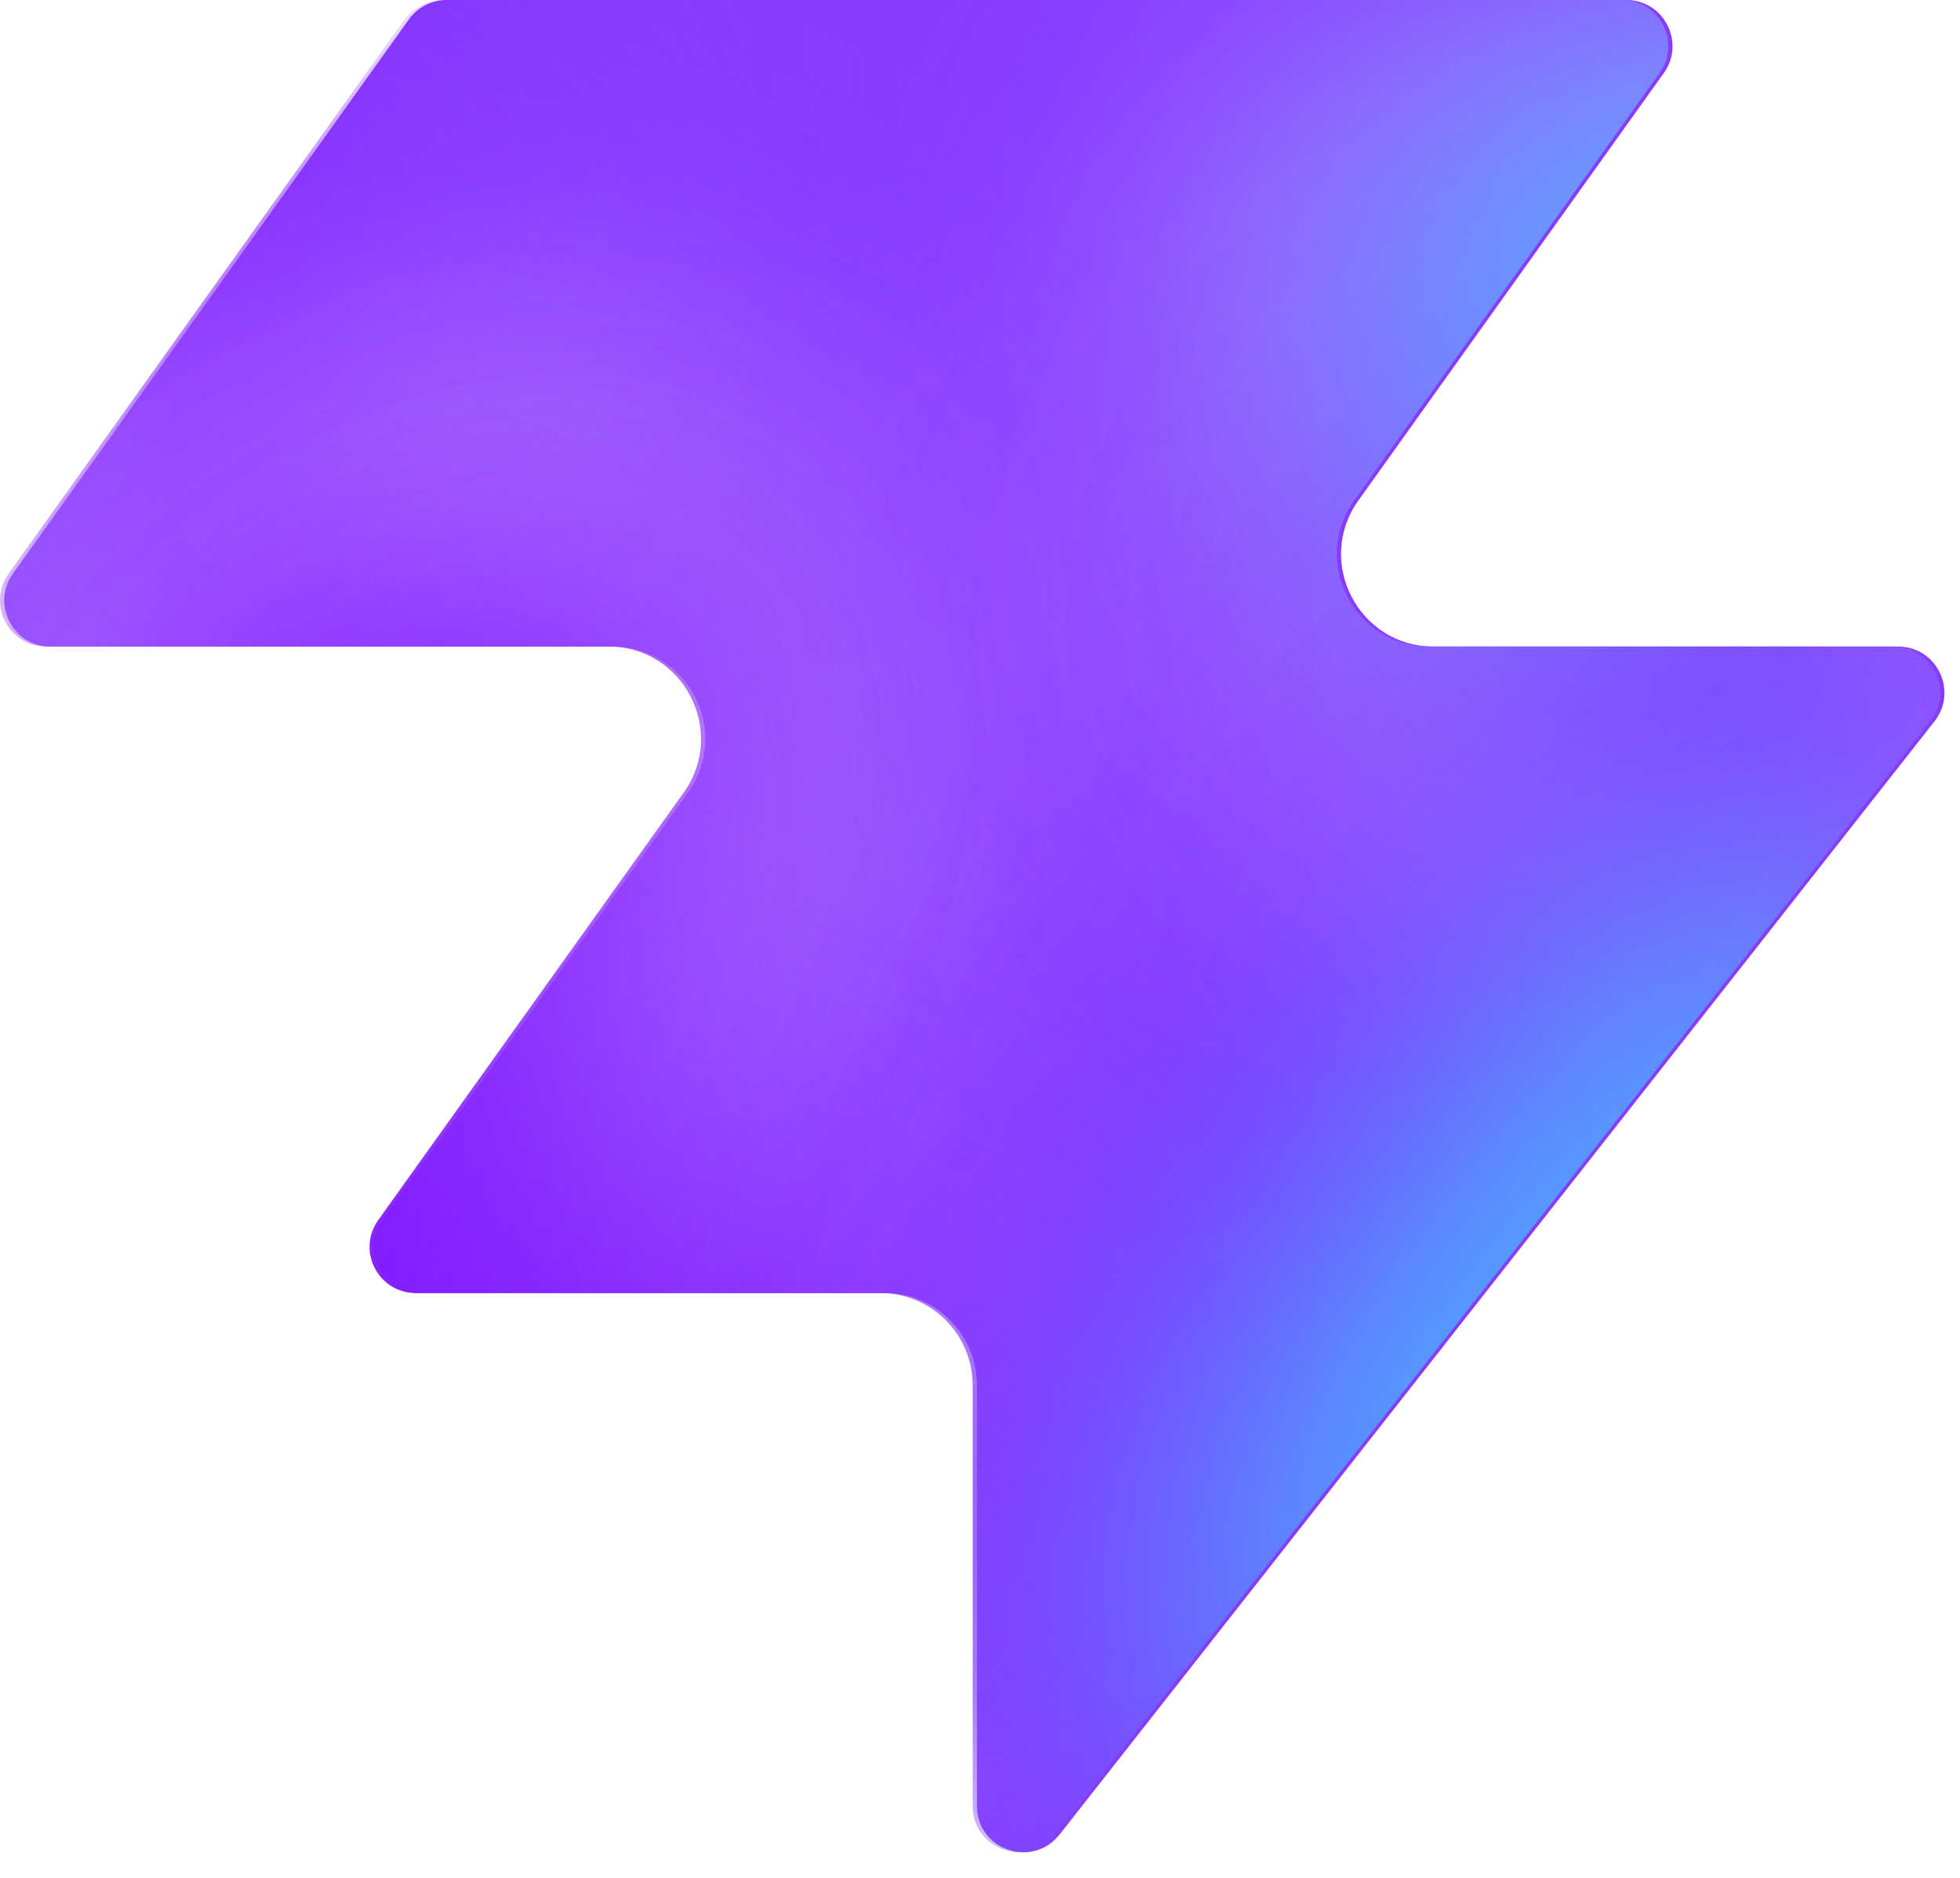
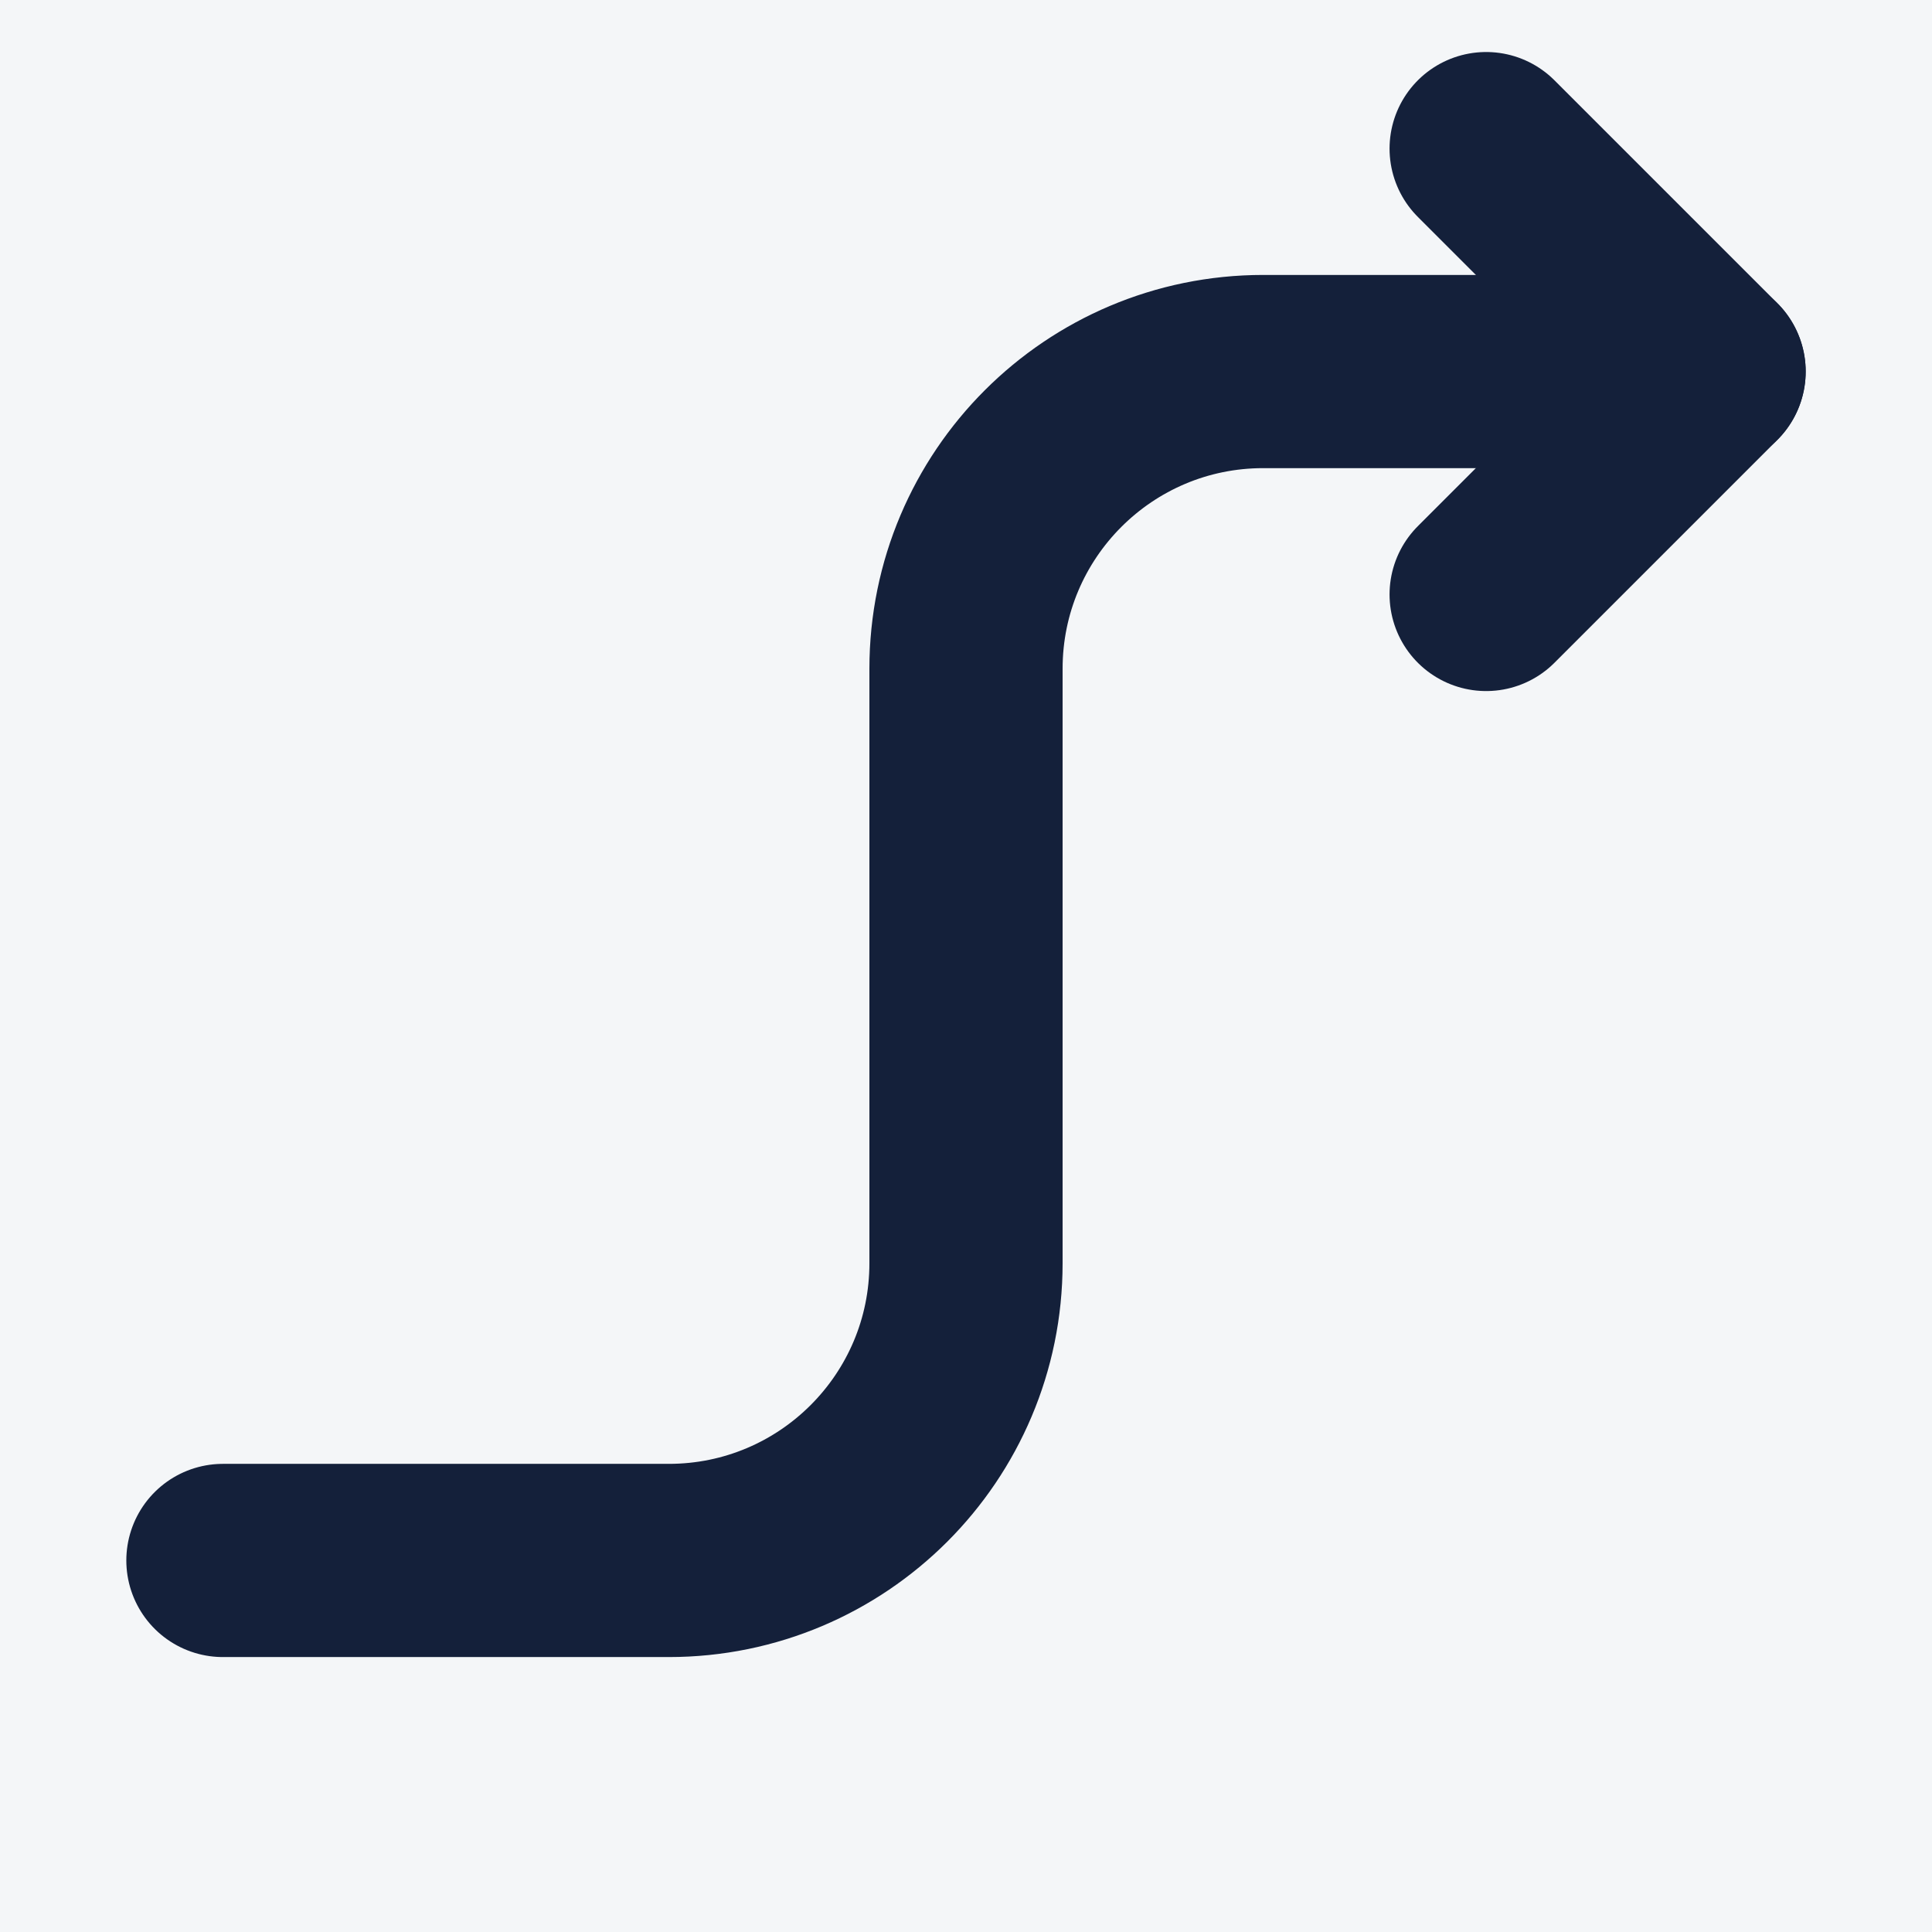
- <svg xmlns="http://www.w3.org/2000/svg" width="48" height="46" fill="none" viewBox="0 0 48 46">
-   <path fill="#863bff" d="M25.946 44.938c-.664.845-2.021.375-2.021-.698V33.937a2.26 2.26 0 0 0-2.262-2.262H10.287c-.92 0-1.456-1.04-.92-1.788l7.48-10.471c1.07-1.497 0-3.578-1.842-3.578H1.237c-.92 0-1.456-1.04-.92-1.788L10.013.474c.214-.297.556-.474.92-.474h28.894c.92 0 1.456 1.04.92 1.788l-7.48 10.471c-1.07 1.498 0 3.579 1.842 3.579h11.377c.943 0 1.473 1.088.89 1.83L25.947 44.94z" style="fill:#863bff;fill:color(display-p3 .525 .23 1);fill-opacity:1" />
-   <mask id="a" width="48" height="46" x="0" y="0" maskUnits="userSpaceOnUse" style="mask-type:alpha">
-     <path fill="#000" d="M25.842 44.938c-.664.844-2.021.375-2.021-.698V33.937a2.26 2.26 0 0 0-2.262-2.262H10.183c-.92 0-1.456-1.04-.92-1.788l7.48-10.471c1.07-1.498 0-3.579-1.842-3.579H1.133c-.92 0-1.456-1.04-.92-1.787L9.91.473c.214-.297.556-.474.92-.474h28.894c.92 0 1.456 1.04.92 1.788l-7.48 10.471c-1.07 1.498 0 3.578 1.842 3.578h11.377c.943 0 1.473 1.088.89 1.832L25.843 44.94z" style="fill:#000;fill-opacity:1" />
-   </mask>
-   <g mask="url(#a)">
-     <g filter="url(#b)">
-       <ellipse cx="5.508" cy="14.704" fill="#ede6ff" rx="5.508" ry="14.704" style="fill:#ede6ff;fill:color(display-p3 .927 .903 1);fill-opacity:1" transform="matrix(.00324 1 1 -.00324 -4.47 31.516)" />
-     </g>
-     <g filter="url(#c)">
-       <ellipse cx="10.399" cy="29.851" fill="#ede6ff" rx="10.399" ry="29.851" style="fill:#ede6ff;fill:color(display-p3 .927 .903 1);fill-opacity:1" transform="matrix(.00324 1 1 -.00324 -39.328 7.883)" />
-     </g>
-     <g filter="url(#d)">
-       <ellipse cx="5.508" cy="30.487" fill="#7e14ff" rx="5.508" ry="30.487" style="fill:#7e14ff;fill:color(display-p3 .492 .077 1);fill-opacity:1" transform="rotate(89.814 -25.913 -14.639)scale(1 -1)" />
-     </g>
-     <g filter="url(#e)">
-       <ellipse cx="5.508" cy="30.599" fill="#7e14ff" rx="5.508" ry="30.599" style="fill:#7e14ff;fill:color(display-p3 .492 .077 1);fill-opacity:1" transform="rotate(89.814 -32.644 -3.334)scale(1 -1)" />
-     </g>
-     <g filter="url(#f)">
-       <ellipse cx="5.508" cy="30.599" fill="#7e14ff" rx="5.508" ry="30.599" style="fill:#7e14ff;fill:color(display-p3 .492 .077 1);fill-opacity:1" transform="matrix(.00324 1 1 -.00324 -34.34 30.47)" />
-     </g>
-     <g filter="url(#g)">
-       <ellipse cx="14.072" cy="22.078" fill="#ede6ff" rx="14.072" ry="22.078" style="fill:#ede6ff;fill:color(display-p3 .927 .903 1);fill-opacity:1" transform="rotate(93.35 24.506 48.493)scale(-1 1)" />
-     </g>
-     <g filter="url(#h)">
-       <ellipse cx="3.47" cy="21.501" fill="#7e14ff" rx="3.47" ry="21.501" style="fill:#7e14ff;fill:color(display-p3 .492 .077 1);fill-opacity:1" transform="rotate(89.009 28.708 47.59)scale(-1 1)" />
-     </g>
-     <g filter="url(#i)">
-       <ellipse cx="3.47" cy="21.501" fill="#7e14ff" rx="3.47" ry="21.501" style="fill:#7e14ff;fill:color(display-p3 .492 .077 1);fill-opacity:1" transform="rotate(89.009 28.708 47.59)scale(-1 1)" />
-     </g>
-     <g filter="url(#j)">
-       <ellipse cx=".387" cy="8.972" fill="#7e14ff" rx="4.407" ry="29.108" style="fill:#7e14ff;fill:color(display-p3 .492 .077 1);fill-opacity:1" transform="rotate(39.51 .387 8.972)" />
-     </g>
-     <g filter="url(#k)">
-       <ellipse cx="47.523" cy="-6.092" fill="#7e14ff" rx="4.407" ry="29.108" style="fill:#7e14ff;fill:color(display-p3 .492 .077 1);fill-opacity:1" transform="rotate(37.892 47.523 -6.092)" />
-     </g>
-     <g filter="url(#l)">
-       <ellipse cx="41.412" cy="6.333" fill="#47bfff" rx="5.971" ry="9.665" style="fill:#47bfff;fill:color(display-p3 .28 .748 1);fill-opacity:1" transform="rotate(37.892 41.412 6.333)" />
-     </g>
-     <g filter="url(#m)">
-       <ellipse cx="-1.879" cy="38.332" fill="#7e14ff" rx="4.407" ry="29.108" style="fill:#7e14ff;fill:color(display-p3 .492 .077 1);fill-opacity:1" transform="rotate(37.892 -1.88 38.332)" />
-     </g>
-     <g filter="url(#n)">
-       <ellipse cx="-1.879" cy="38.332" fill="#7e14ff" rx="4.407" ry="29.108" style="fill:#7e14ff;fill:color(display-p3 .492 .077 1);fill-opacity:1" transform="rotate(37.892 -1.88 38.332)" />
-     </g>
-     <g filter="url(#o)">
-       <ellipse cx="35.651" cy="29.907" fill="#7e14ff" rx="4.407" ry="29.108" style="fill:#7e14ff;fill:color(display-p3 .492 .077 1);fill-opacity:1" transform="rotate(37.892 35.651 29.907)" />
-     </g>
-     <g filter="url(#p)">
-       <ellipse cx="38.418" cy="32.4" fill="#47bfff" rx="5.971" ry="15.297" style="fill:#47bfff;fill:color(display-p3 .28 .748 1);fill-opacity:1" transform="rotate(37.892 38.418 32.4)" />
-     </g>
-   </g>
-   <defs>
-     <filter id="b" width="60.045" height="41.654" x="-19.77" y="16.149" color-interpolation-filters="sRGB" filterUnits="userSpaceOnUse">
-       <feFlood flood-opacity="0" result="BackgroundImageFix" />
-       <feBlend in="SourceGraphic" in2="BackgroundImageFix" result="shape" />
-       <feGaussianBlur result="effect1_foregroundBlur_2002_17158" stdDeviation="7.659" />
-     </filter>
-     <filter id="c" width="90.34" height="51.437" x="-54.613" y="-7.533" color-interpolation-filters="sRGB" filterUnits="userSpaceOnUse">
-       <feFlood flood-opacity="0" result="BackgroundImageFix" />
-       <feBlend in="SourceGraphic" in2="BackgroundImageFix" result="shape" />
-       <feGaussianBlur result="effect1_foregroundBlur_2002_17158" stdDeviation="7.659" />
-     </filter>
-     <filter id="d" width="79.355" height="29.4" x="-49.64" y="2.03" color-interpolation-filters="sRGB" filterUnits="userSpaceOnUse">
-       <feFlood flood-opacity="0" result="BackgroundImageFix" />
-       <feBlend in="SourceGraphic" in2="BackgroundImageFix" result="shape" />
-       <feGaussianBlur result="effect1_foregroundBlur_2002_17158" stdDeviation="4.596" />
-     </filter>
-     <filter id="e" width="79.579" height="29.4" x="-45.045" y="20.029" color-interpolation-filters="sRGB" filterUnits="userSpaceOnUse">
-       <feFlood flood-opacity="0" result="BackgroundImageFix" />
-       <feBlend in="SourceGraphic" in2="BackgroundImageFix" result="shape" />
-       <feGaussianBlur result="effect1_foregroundBlur_2002_17158" stdDeviation="4.596" />
-     </filter>
-     <filter id="f" width="79.579" height="29.4" x="-43.513" y="21.178" color-interpolation-filters="sRGB" filterUnits="userSpaceOnUse">
-       <feFlood flood-opacity="0" result="BackgroundImageFix" />
-       <feBlend in="SourceGraphic" in2="BackgroundImageFix" result="shape" />
-       <feGaussianBlur result="effect1_foregroundBlur_2002_17158" stdDeviation="4.596" />
-     </filter>
-     <filter id="g" width="74.749" height="58.852" x="15.756" y="-17.901" color-interpolation-filters="sRGB" filterUnits="userSpaceOnUse">
-       <feFlood flood-opacity="0" result="BackgroundImageFix" />
-       <feBlend in="SourceGraphic" in2="BackgroundImageFix" result="shape" />
-       <feGaussianBlur result="effect1_foregroundBlur_2002_17158" stdDeviation="7.659" />
-     </filter>
-     <filter id="h" width="61.377" height="25.362" x="23.548" y="2.284" color-interpolation-filters="sRGB" filterUnits="userSpaceOnUse">
-       <feFlood flood-opacity="0" result="BackgroundImageFix" />
-       <feBlend in="SourceGraphic" in2="BackgroundImageFix" result="shape" />
-       <feGaussianBlur result="effect1_foregroundBlur_2002_17158" stdDeviation="4.596" />
-     </filter>
-     <filter id="i" width="61.377" height="25.362" x="23.548" y="2.284" color-interpolation-filters="sRGB" filterUnits="userSpaceOnUse">
-       <feFlood flood-opacity="0" result="BackgroundImageFix" />
-       <feBlend in="SourceGraphic" in2="BackgroundImageFix" result="shape" />
-       <feGaussianBlur result="effect1_foregroundBlur_2002_17158" stdDeviation="4.596" />
-     </filter>
-     <filter id="j" width="56.045" height="63.649" x="-27.636" y="-22.853" color-interpolation-filters="sRGB" filterUnits="userSpaceOnUse">
-       <feFlood flood-opacity="0" result="BackgroundImageFix" />
-       <feBlend in="SourceGraphic" in2="BackgroundImageFix" result="shape" />
-       <feGaussianBlur result="effect1_foregroundBlur_2002_17158" stdDeviation="4.596" />
-     </filter>
-     <filter id="k" width="54.814" height="64.646" x="20.116" y="-38.415" color-interpolation-filters="sRGB" filterUnits="userSpaceOnUse">
-       <feFlood flood-opacity="0" result="BackgroundImageFix" />
-       <feBlend in="SourceGraphic" in2="BackgroundImageFix" result="shape" />
-       <feGaussianBlur result="effect1_foregroundBlur_2002_17158" stdDeviation="4.596" />
-     </filter>
-     <filter id="l" width="33.541" height="35.313" x="24.641" y="-11.323" color-interpolation-filters="sRGB" filterUnits="userSpaceOnUse">
-       <feFlood flood-opacity="0" result="BackgroundImageFix" />
-       <feBlend in="SourceGraphic" in2="BackgroundImageFix" result="shape" />
-       <feGaussianBlur result="effect1_foregroundBlur_2002_17158" stdDeviation="4.596" />
-     </filter>
-     <filter id="m" width="54.814" height="64.646" x="-29.286" y="6.009" color-interpolation-filters="sRGB" filterUnits="userSpaceOnUse">
-       <feFlood flood-opacity="0" result="BackgroundImageFix" />
-       <feBlend in="SourceGraphic" in2="BackgroundImageFix" result="shape" />
-       <feGaussianBlur result="effect1_foregroundBlur_2002_17158" stdDeviation="4.596" />
-     </filter>
-     <filter id="n" width="54.814" height="64.646" x="-29.286" y="6.009" color-interpolation-filters="sRGB" filterUnits="userSpaceOnUse">
-       <feFlood flood-opacity="0" result="BackgroundImageFix" />
-       <feBlend in="SourceGraphic" in2="BackgroundImageFix" result="shape" />
-       <feGaussianBlur result="effect1_foregroundBlur_2002_17158" stdDeviation="4.596" />
-     </filter>
-     <filter id="o" width="54.814" height="64.646" x="8.244" y="-2.416" color-interpolation-filters="sRGB" filterUnits="userSpaceOnUse">
-       <feFlood flood-opacity="0" result="BackgroundImageFix" />
-       <feBlend in="SourceGraphic" in2="BackgroundImageFix" result="shape" />
-       <feGaussianBlur result="effect1_foregroundBlur_2002_17158" stdDeviation="4.596" />
-     </filter>
-     <filter id="p" width="39.409" height="43.623" x="18.713" y="10.588" color-interpolation-filters="sRGB" filterUnits="userSpaceOnUse">
-       <feFlood flood-opacity="0" result="BackgroundImageFix" />
-       <feBlend in="SourceGraphic" in2="BackgroundImageFix" result="shape" />
-       <feGaussianBlur result="effect1_foregroundBlur_2002_17158" stdDeviation="4.596" />
-     </filter>
-   </defs>
+ <svg xmlns="http://www.w3.org/2000/svg" viewBox="0 0 26 26" fill="none" stroke="#14203a" stroke-width="2.6" stroke-linecap="round" stroke-linejoin="round">
+   <rect x="-2" y="-2" width="30" height="30" fill="#f4f6f8" stroke="none" />
+   <path d="M3 21h6a4 4 0 004-4V9a4 4 0 014-4h6" />
+   <path d="M20 2l3 3-3 3" />
</svg>
